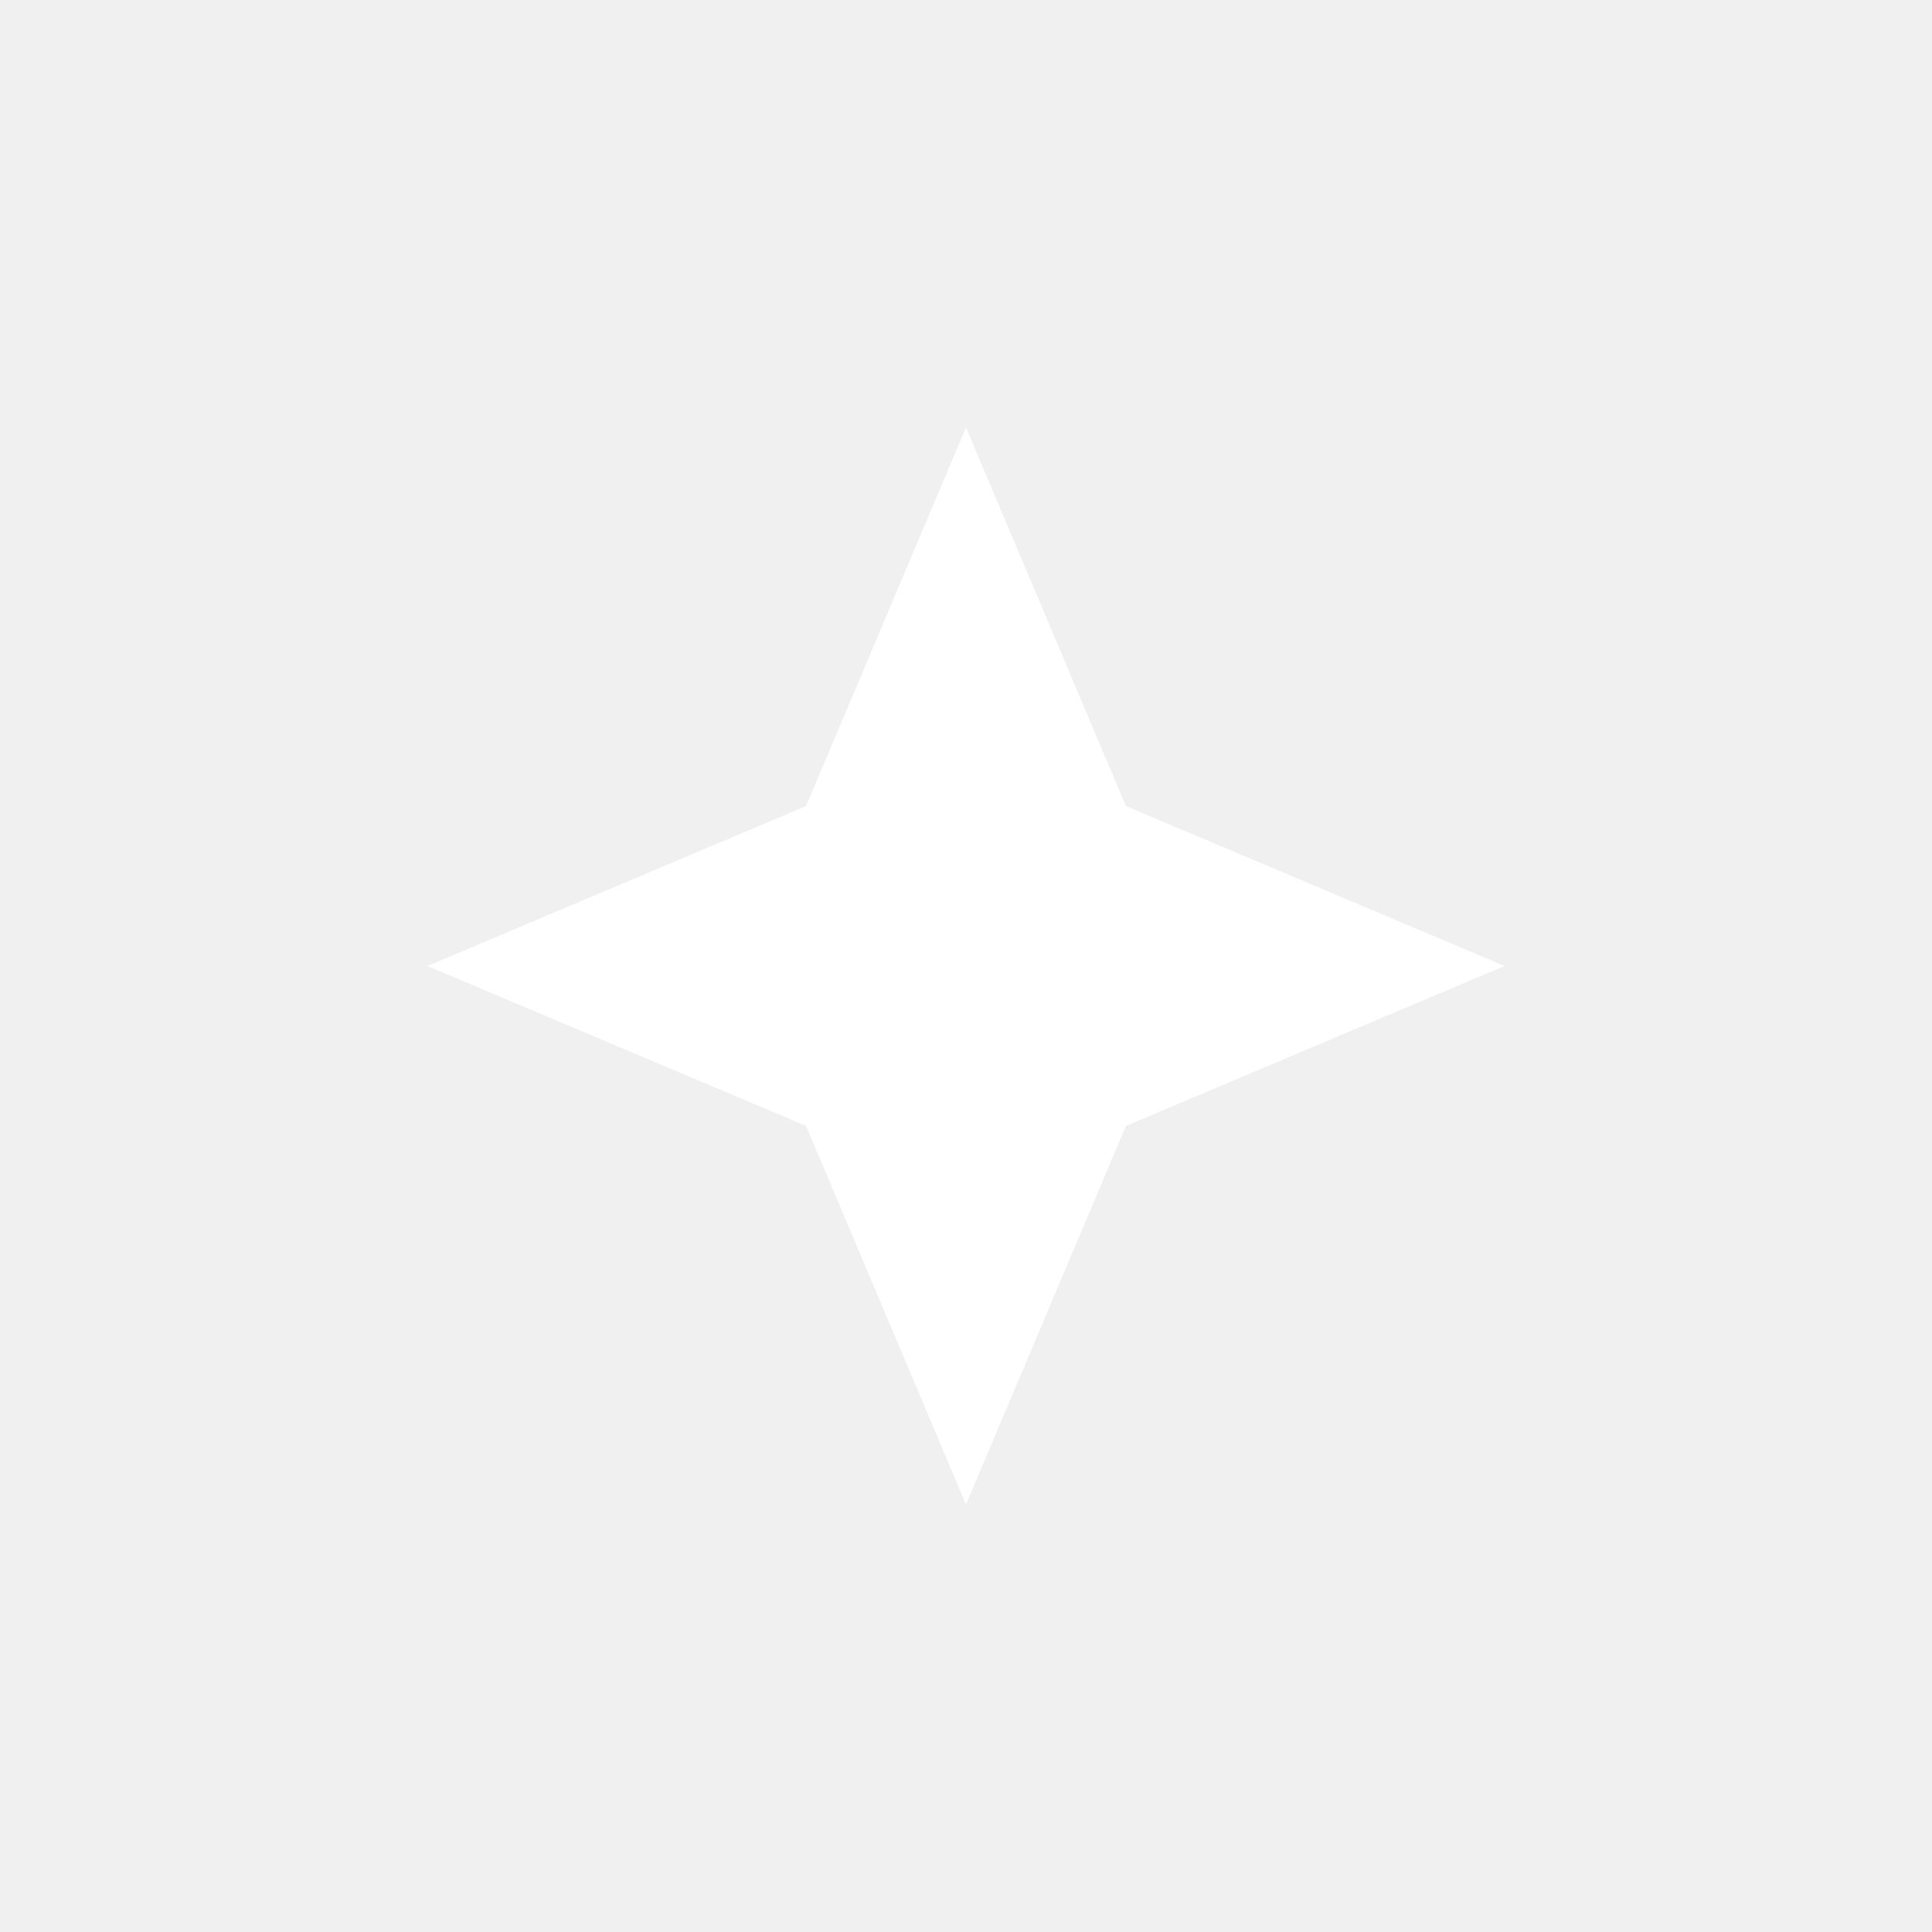
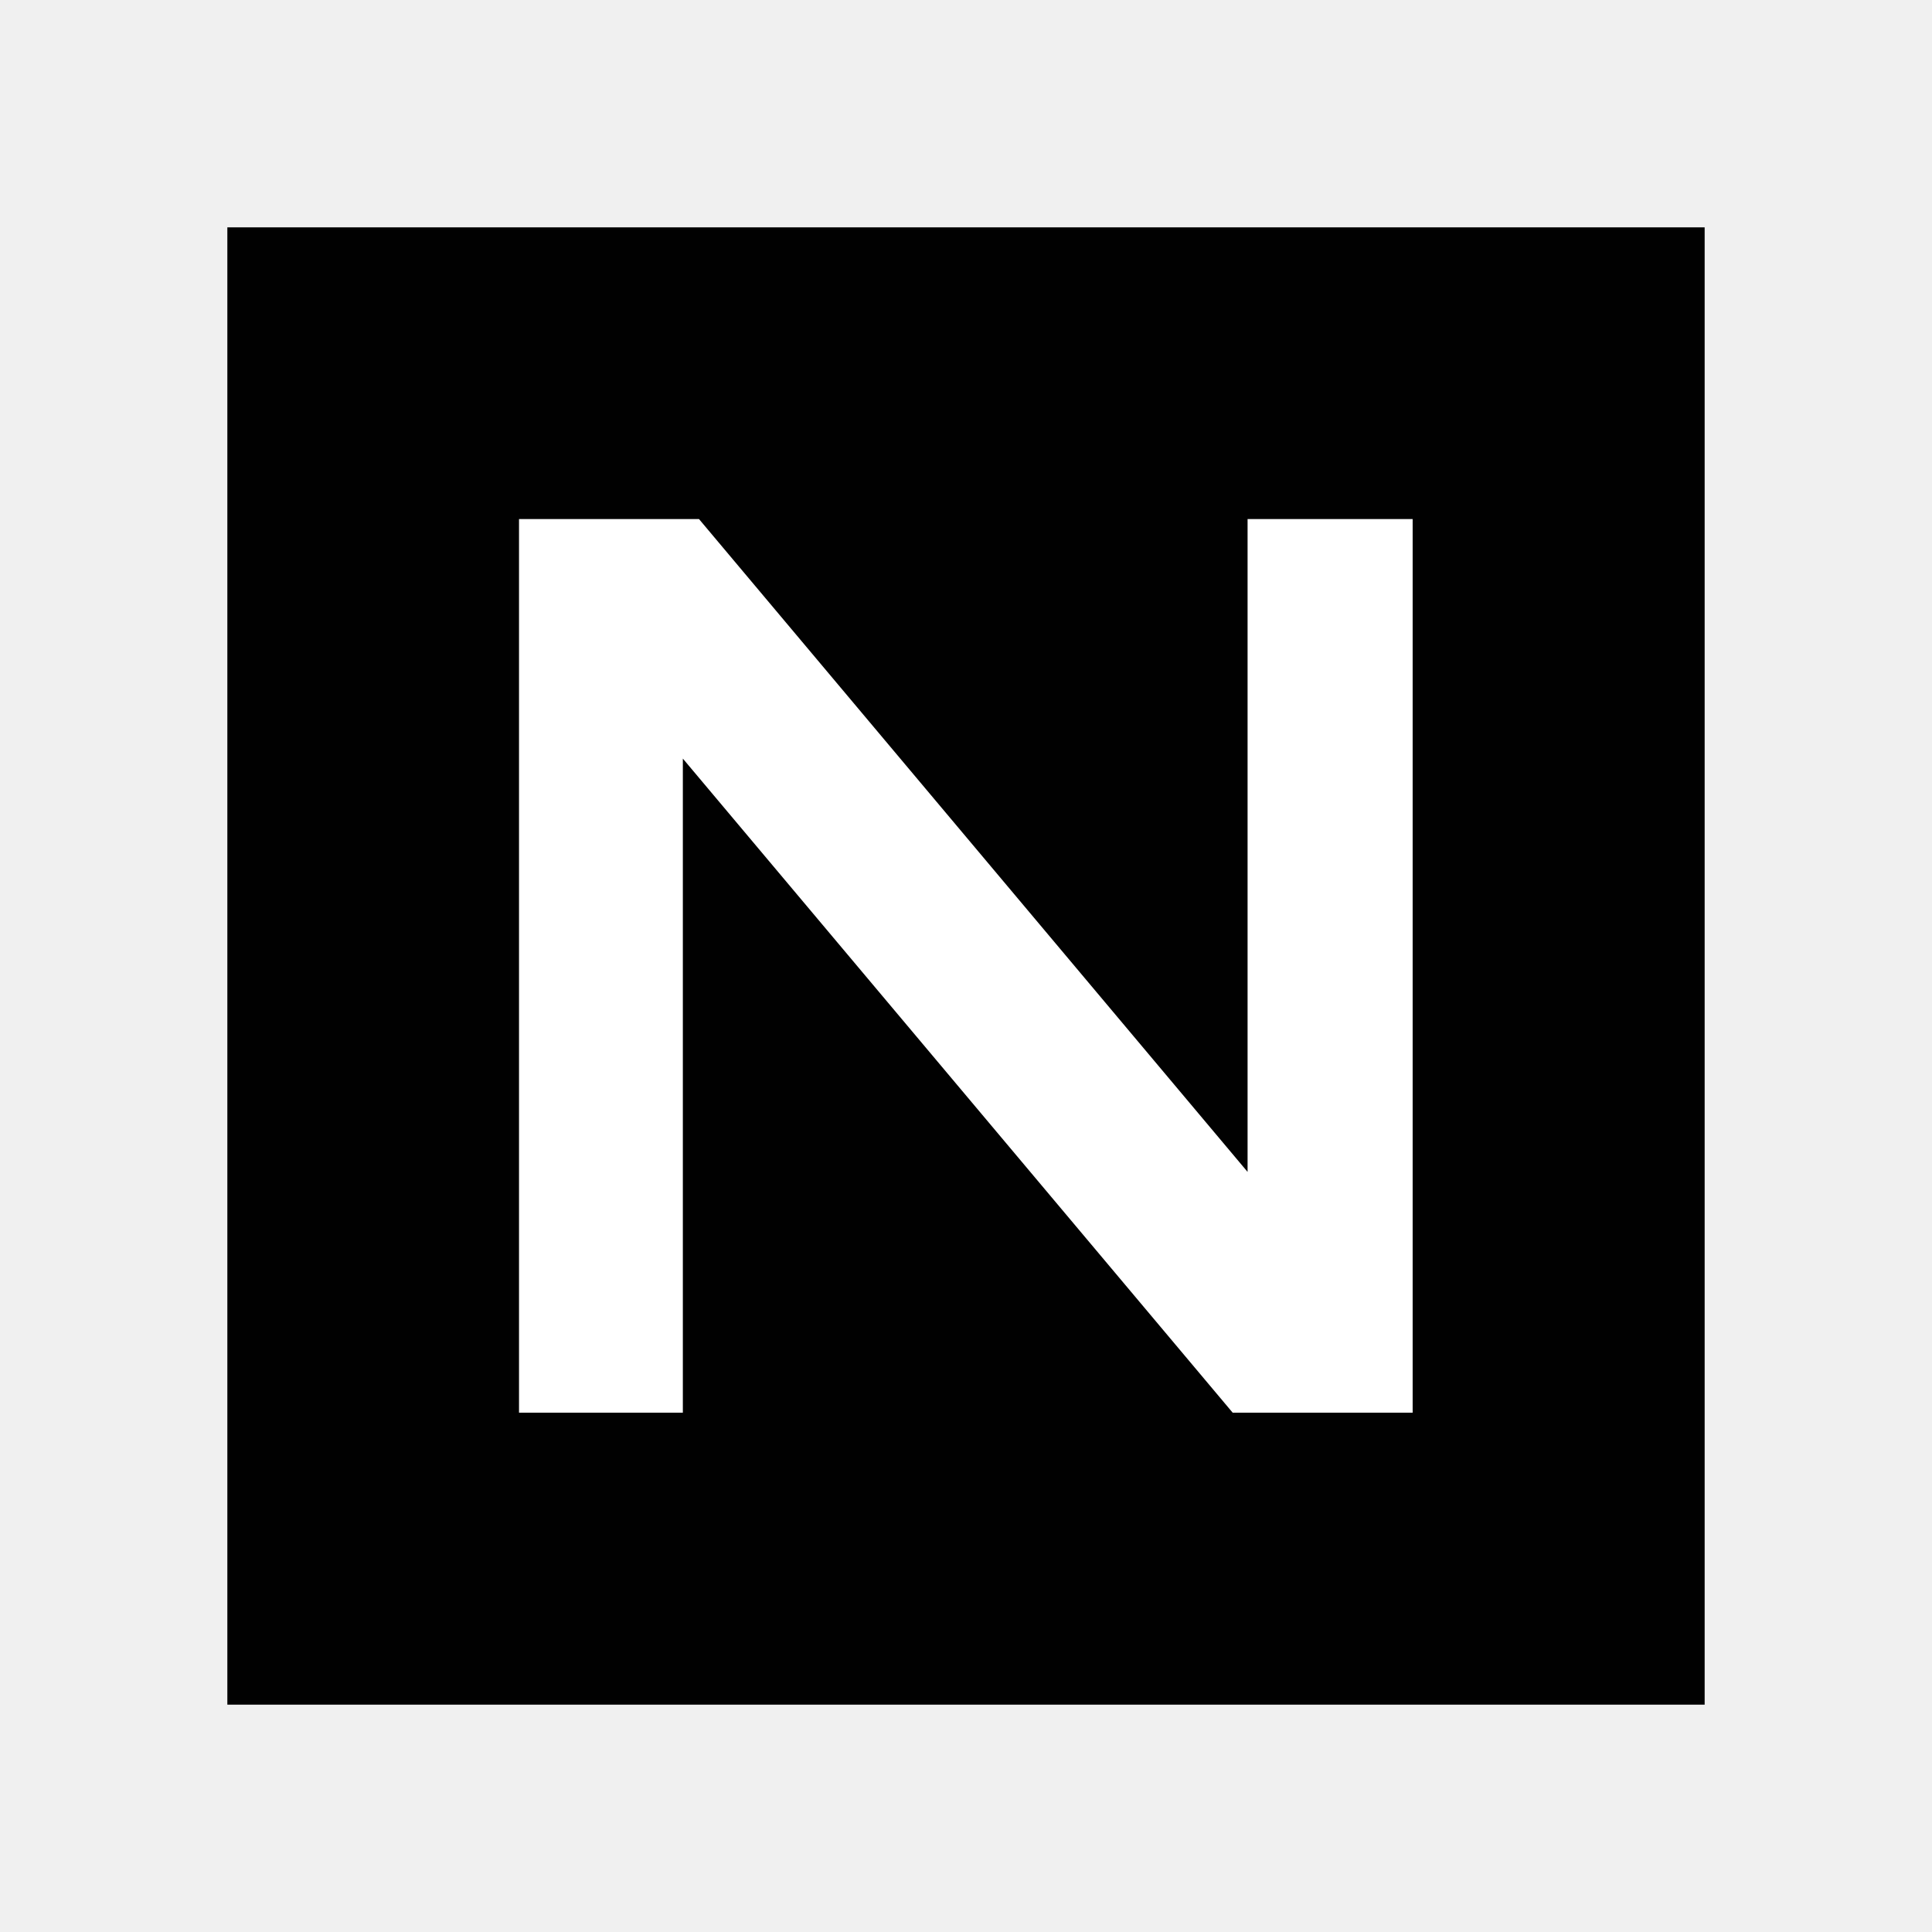
<svg xmlns="http://www.w3.org/2000/svg" width="2048" height="2048" viewBox="0 0 2048 2048" fill="none">
-   <path d="M1024 453.126L1193.54 854.459L1594.87 1024L1193.54 1193.54L1024 1594.87L854.459 1193.54L453.126 1024L854.459 854.459L1024 453.126Z" fill="white" />
+   <rect x="241" y="241.001" width="1566" height="1566" fill="#010101" />
+   <path d="M550.178 1497.5V550.21H740.952L1322.48 1242.26V550.21H1497.47V1497.5H1306.69L723.848 804.137V1497.5H550.178Z" fill="white" />
</svg>
